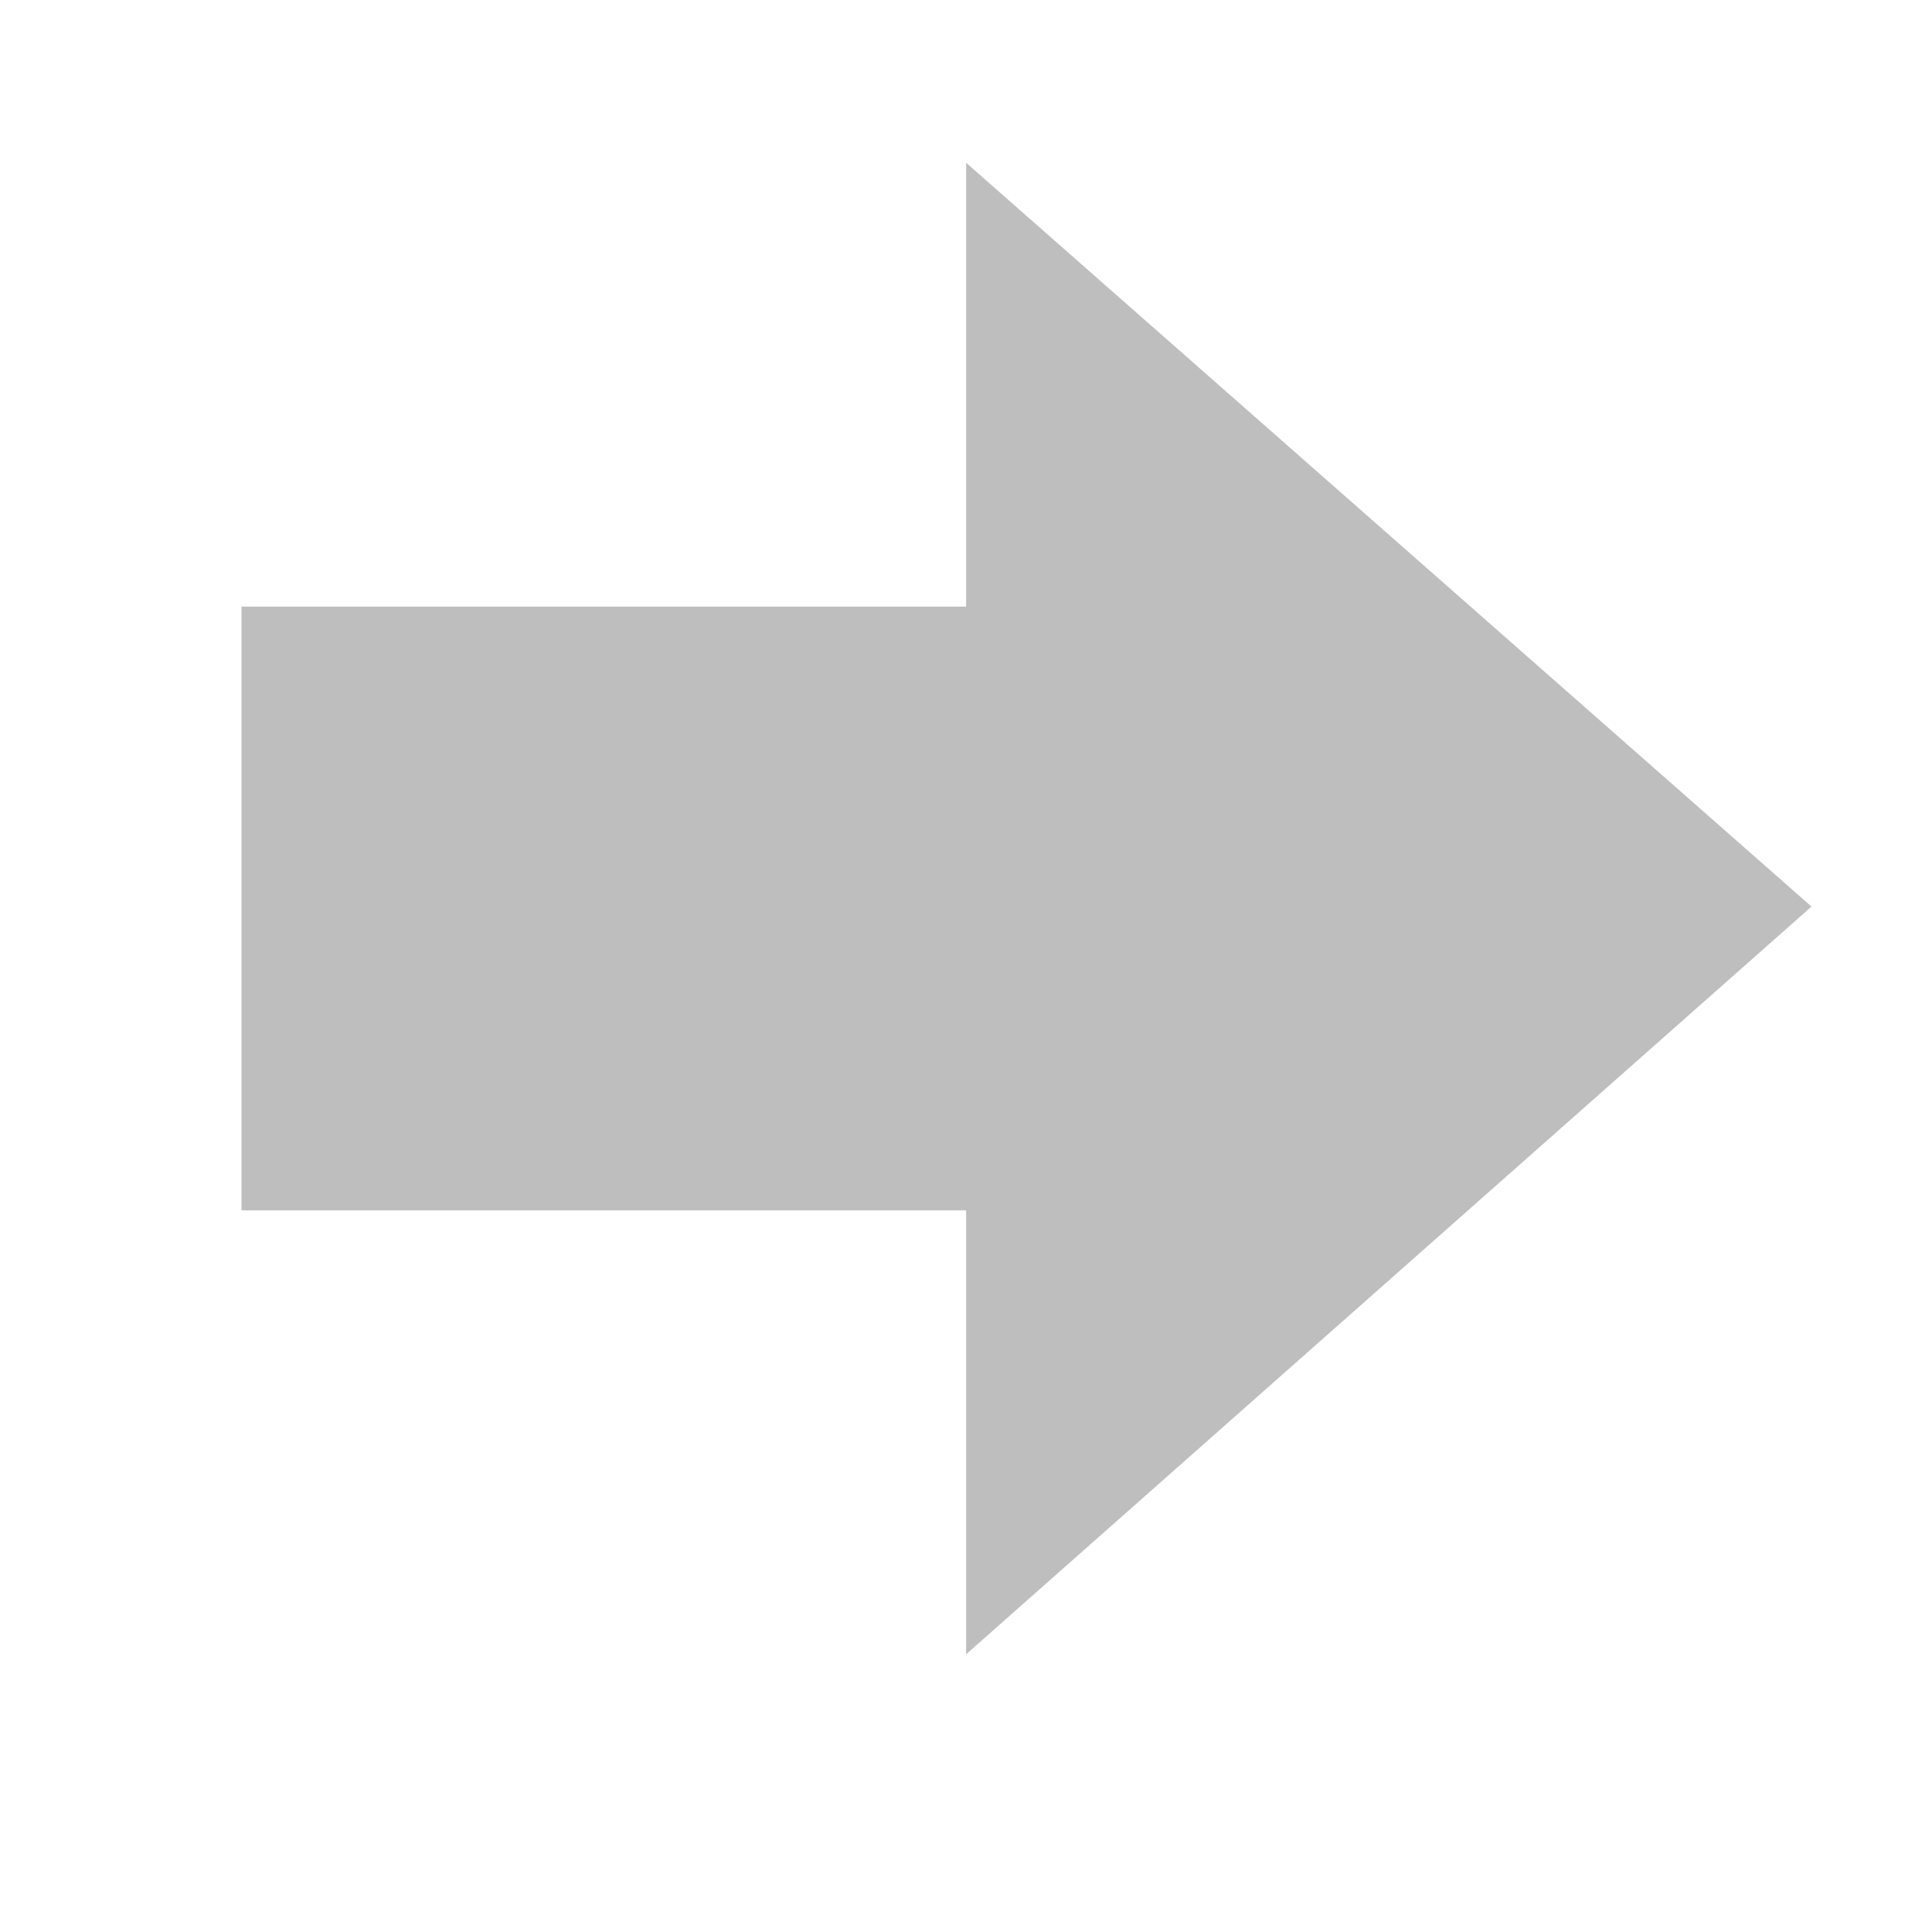
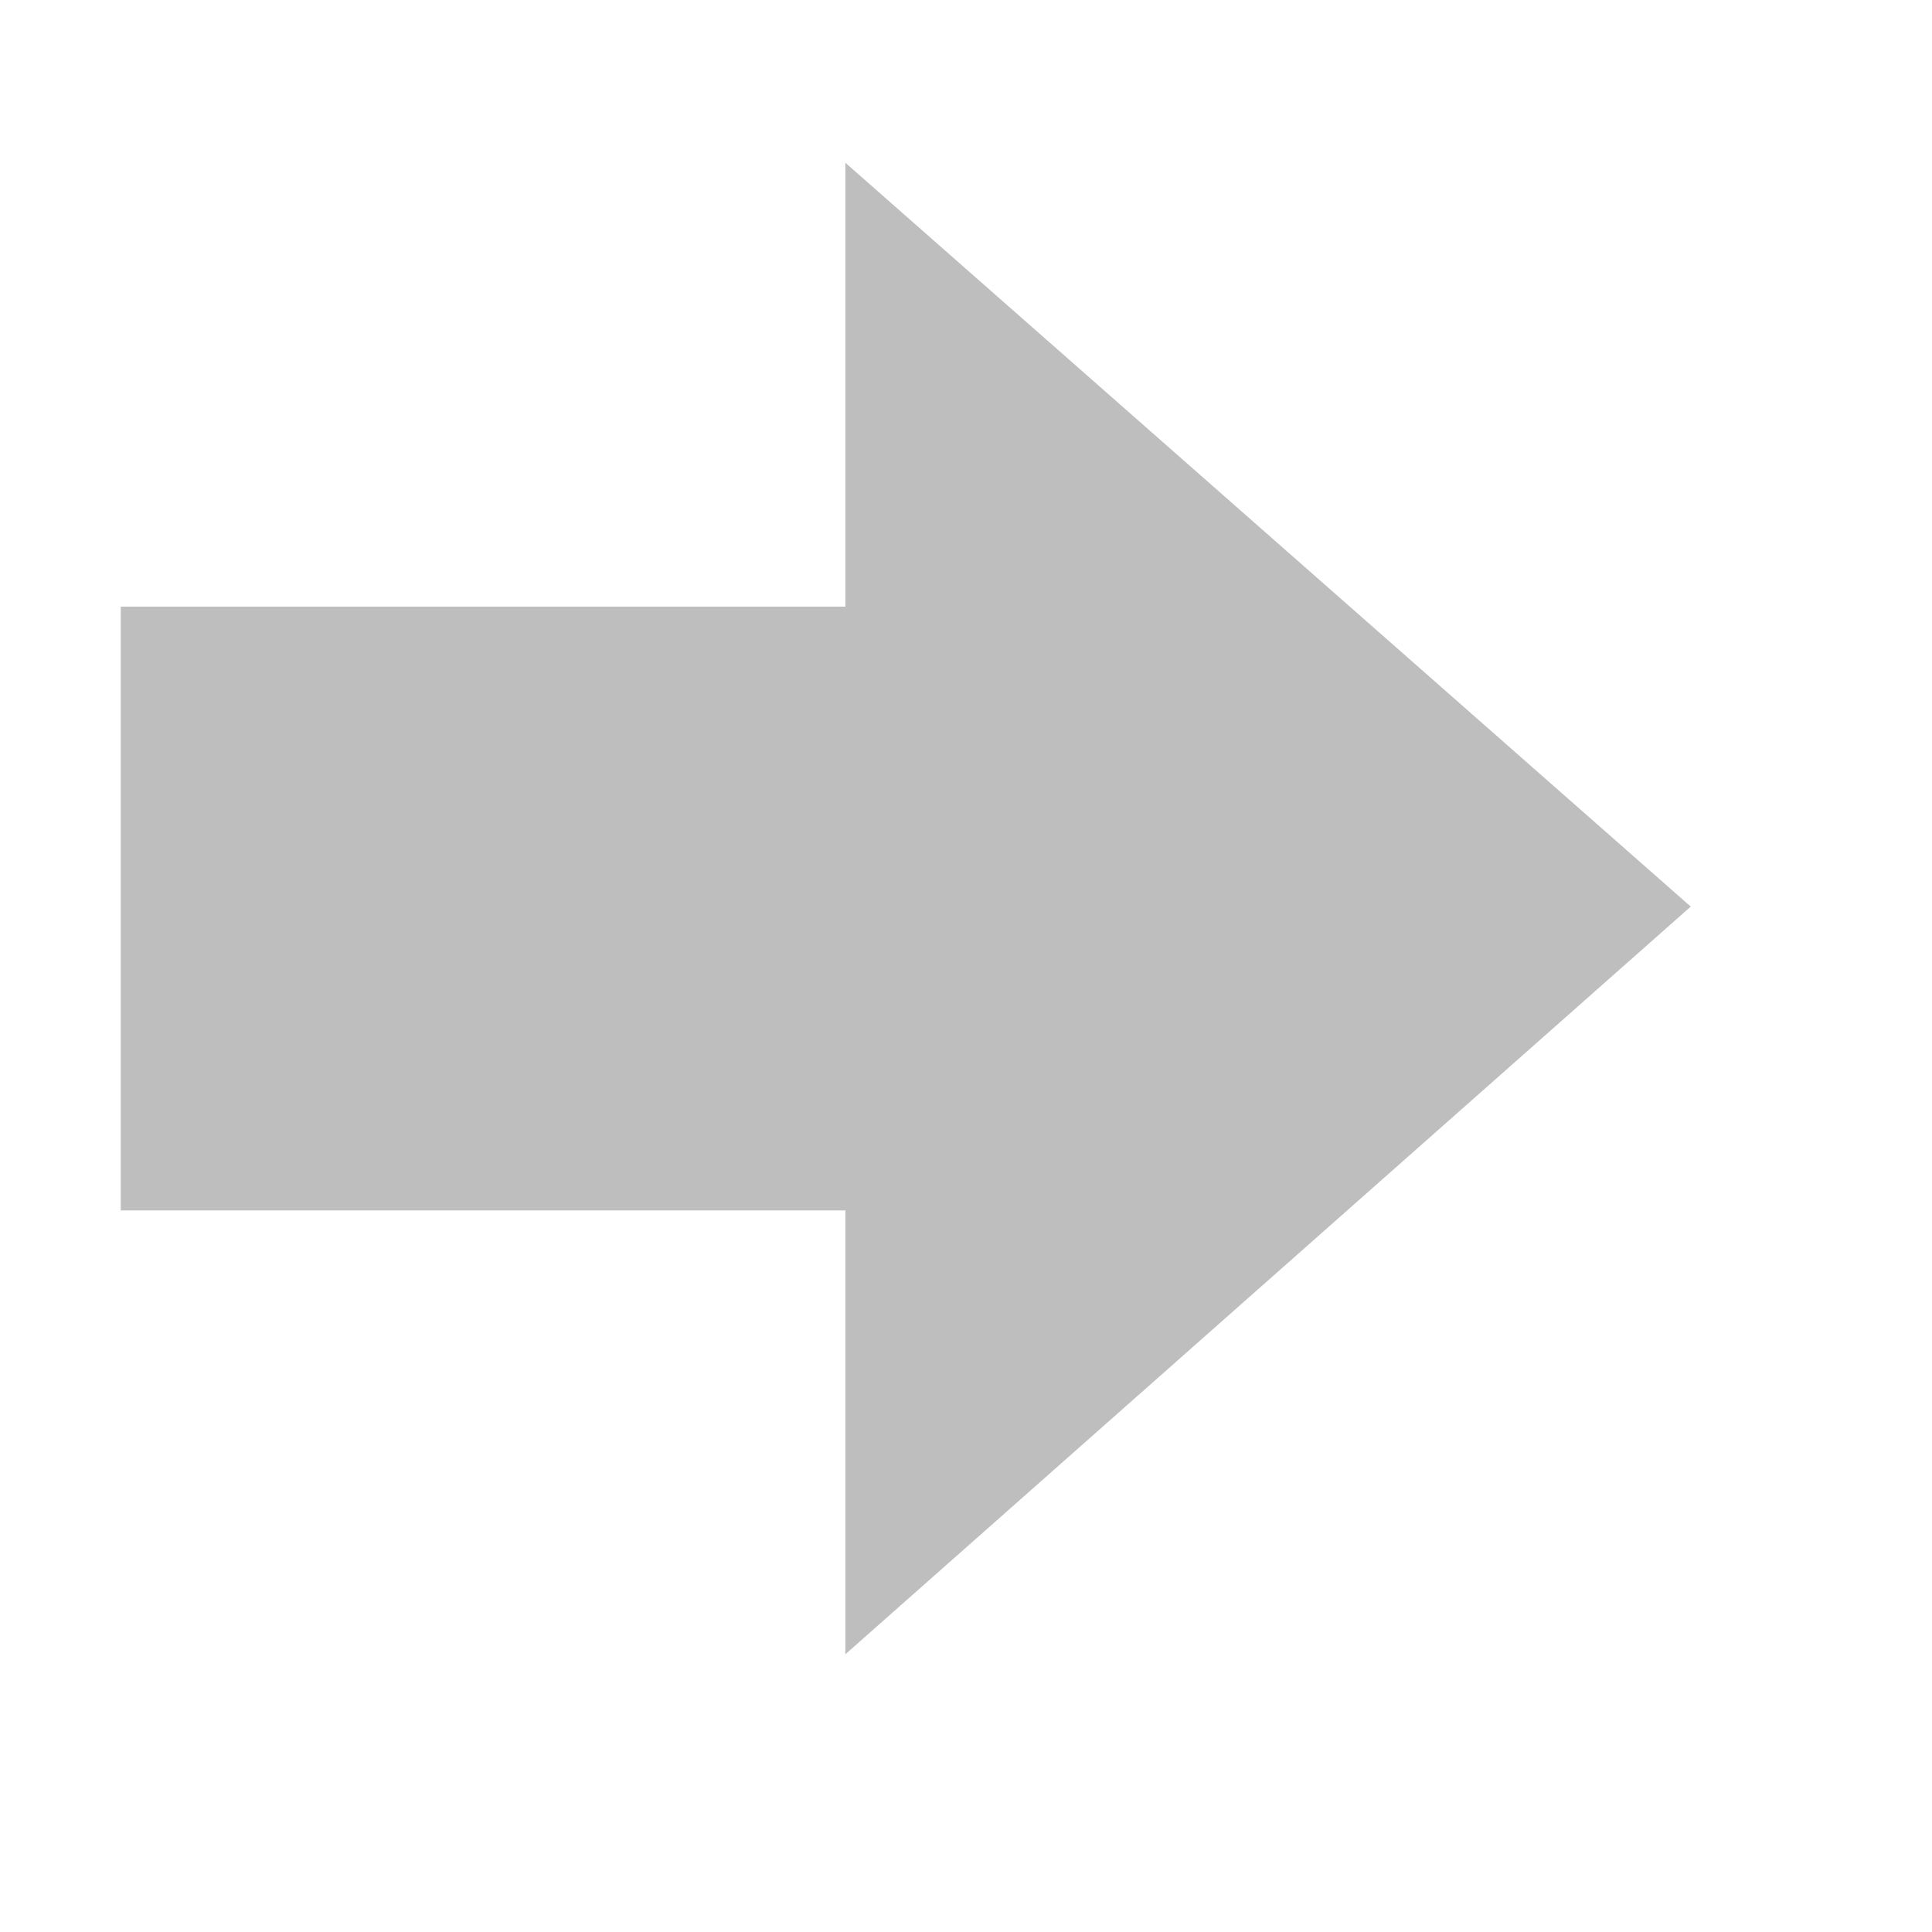
<svg xmlns="http://www.w3.org/2000/svg" version="1.1" width="16" height="16" id="svg7384">
  <defs id="defs11" />
-   <path d="M 8.001,13.7 15.002,7.508 8.001,1.348 l 0,3.676 -6.001,0 0,5 6.001,0 0,3.676 z" id="path3288-51-0" style="color:#bebebe;fill:#bebebe;fill-opacity:1;fill-rule:nonzero;stroke:none;stroke-width:1;marker:none;visibility:visible;display:inline;overflow:visible;enable-background:accumulate" />
+   <path d="M 7.001,13.7 14.002,7.508 7.001,1.348 l 0,3.676 -6.001,0 0,5 6.001,0 0,3.676 z" id="path3288-51-0" style="color:#bebebe;fill:#bebebe;fill-opacity:1;fill-rule:nonzero;stroke:none;stroke-width:1;marker:none;visibility:visible;display:inline;overflow:visible;enable-background:accumulate" />
</svg>
